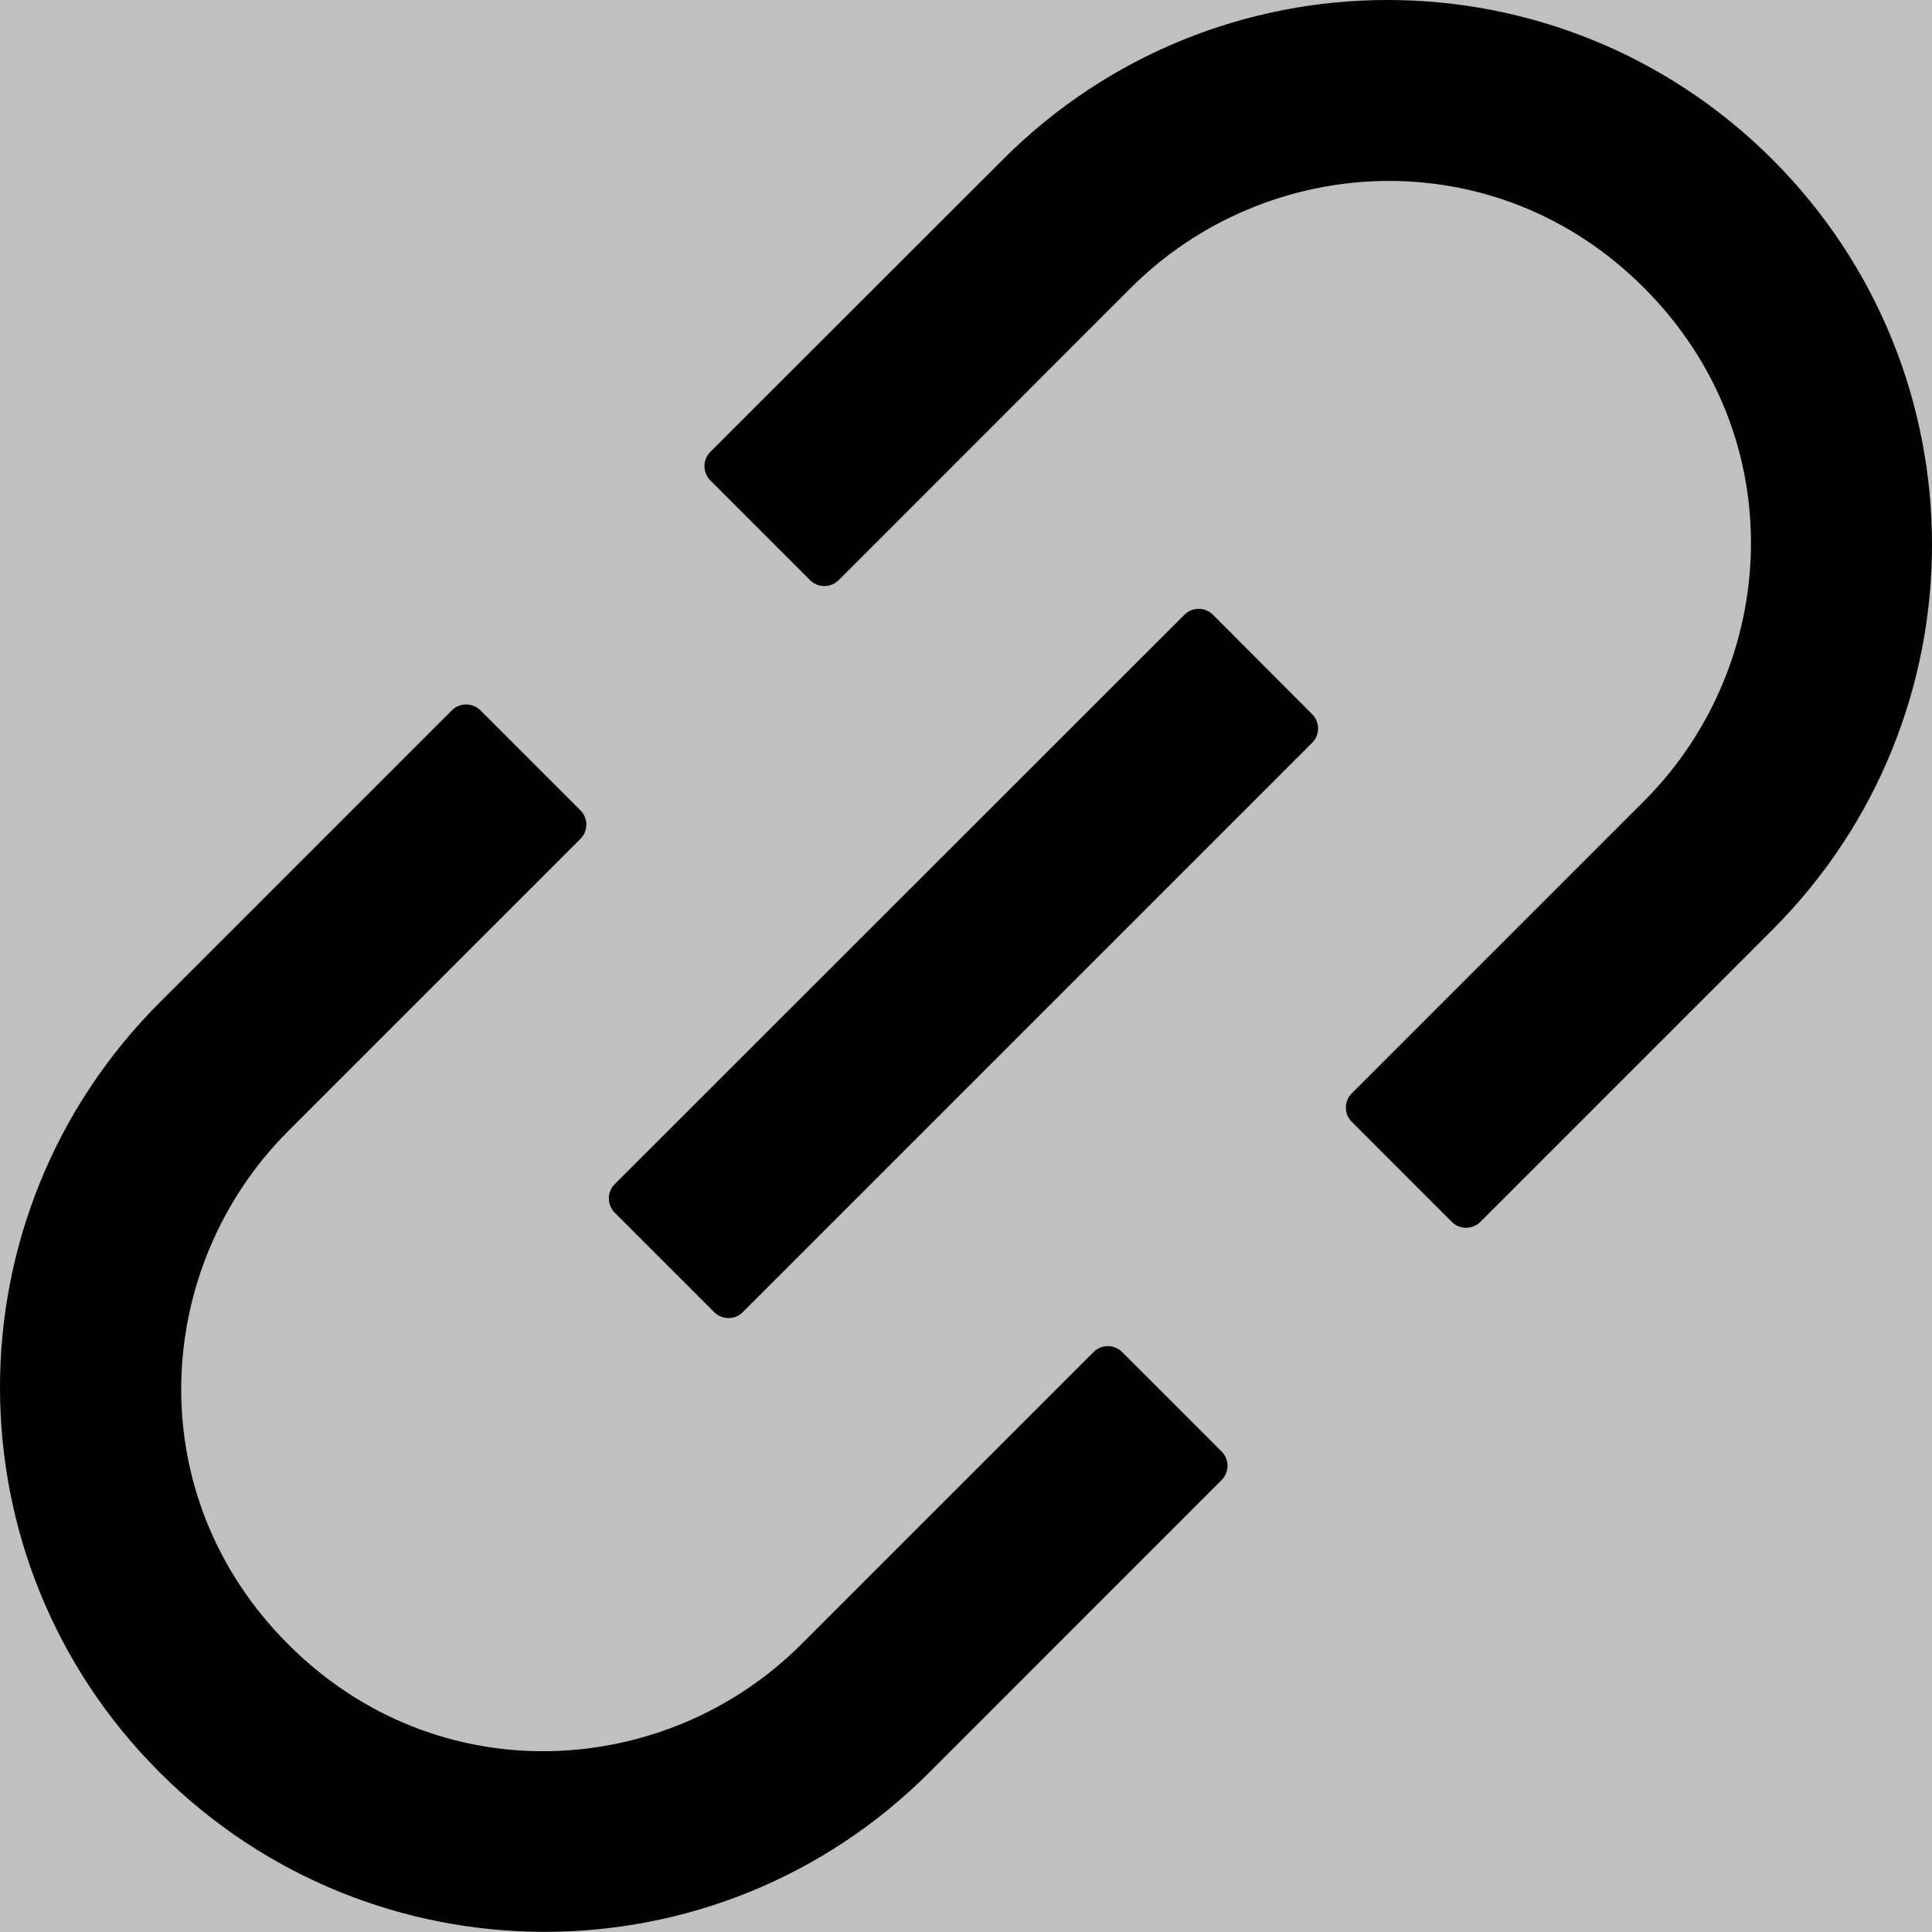
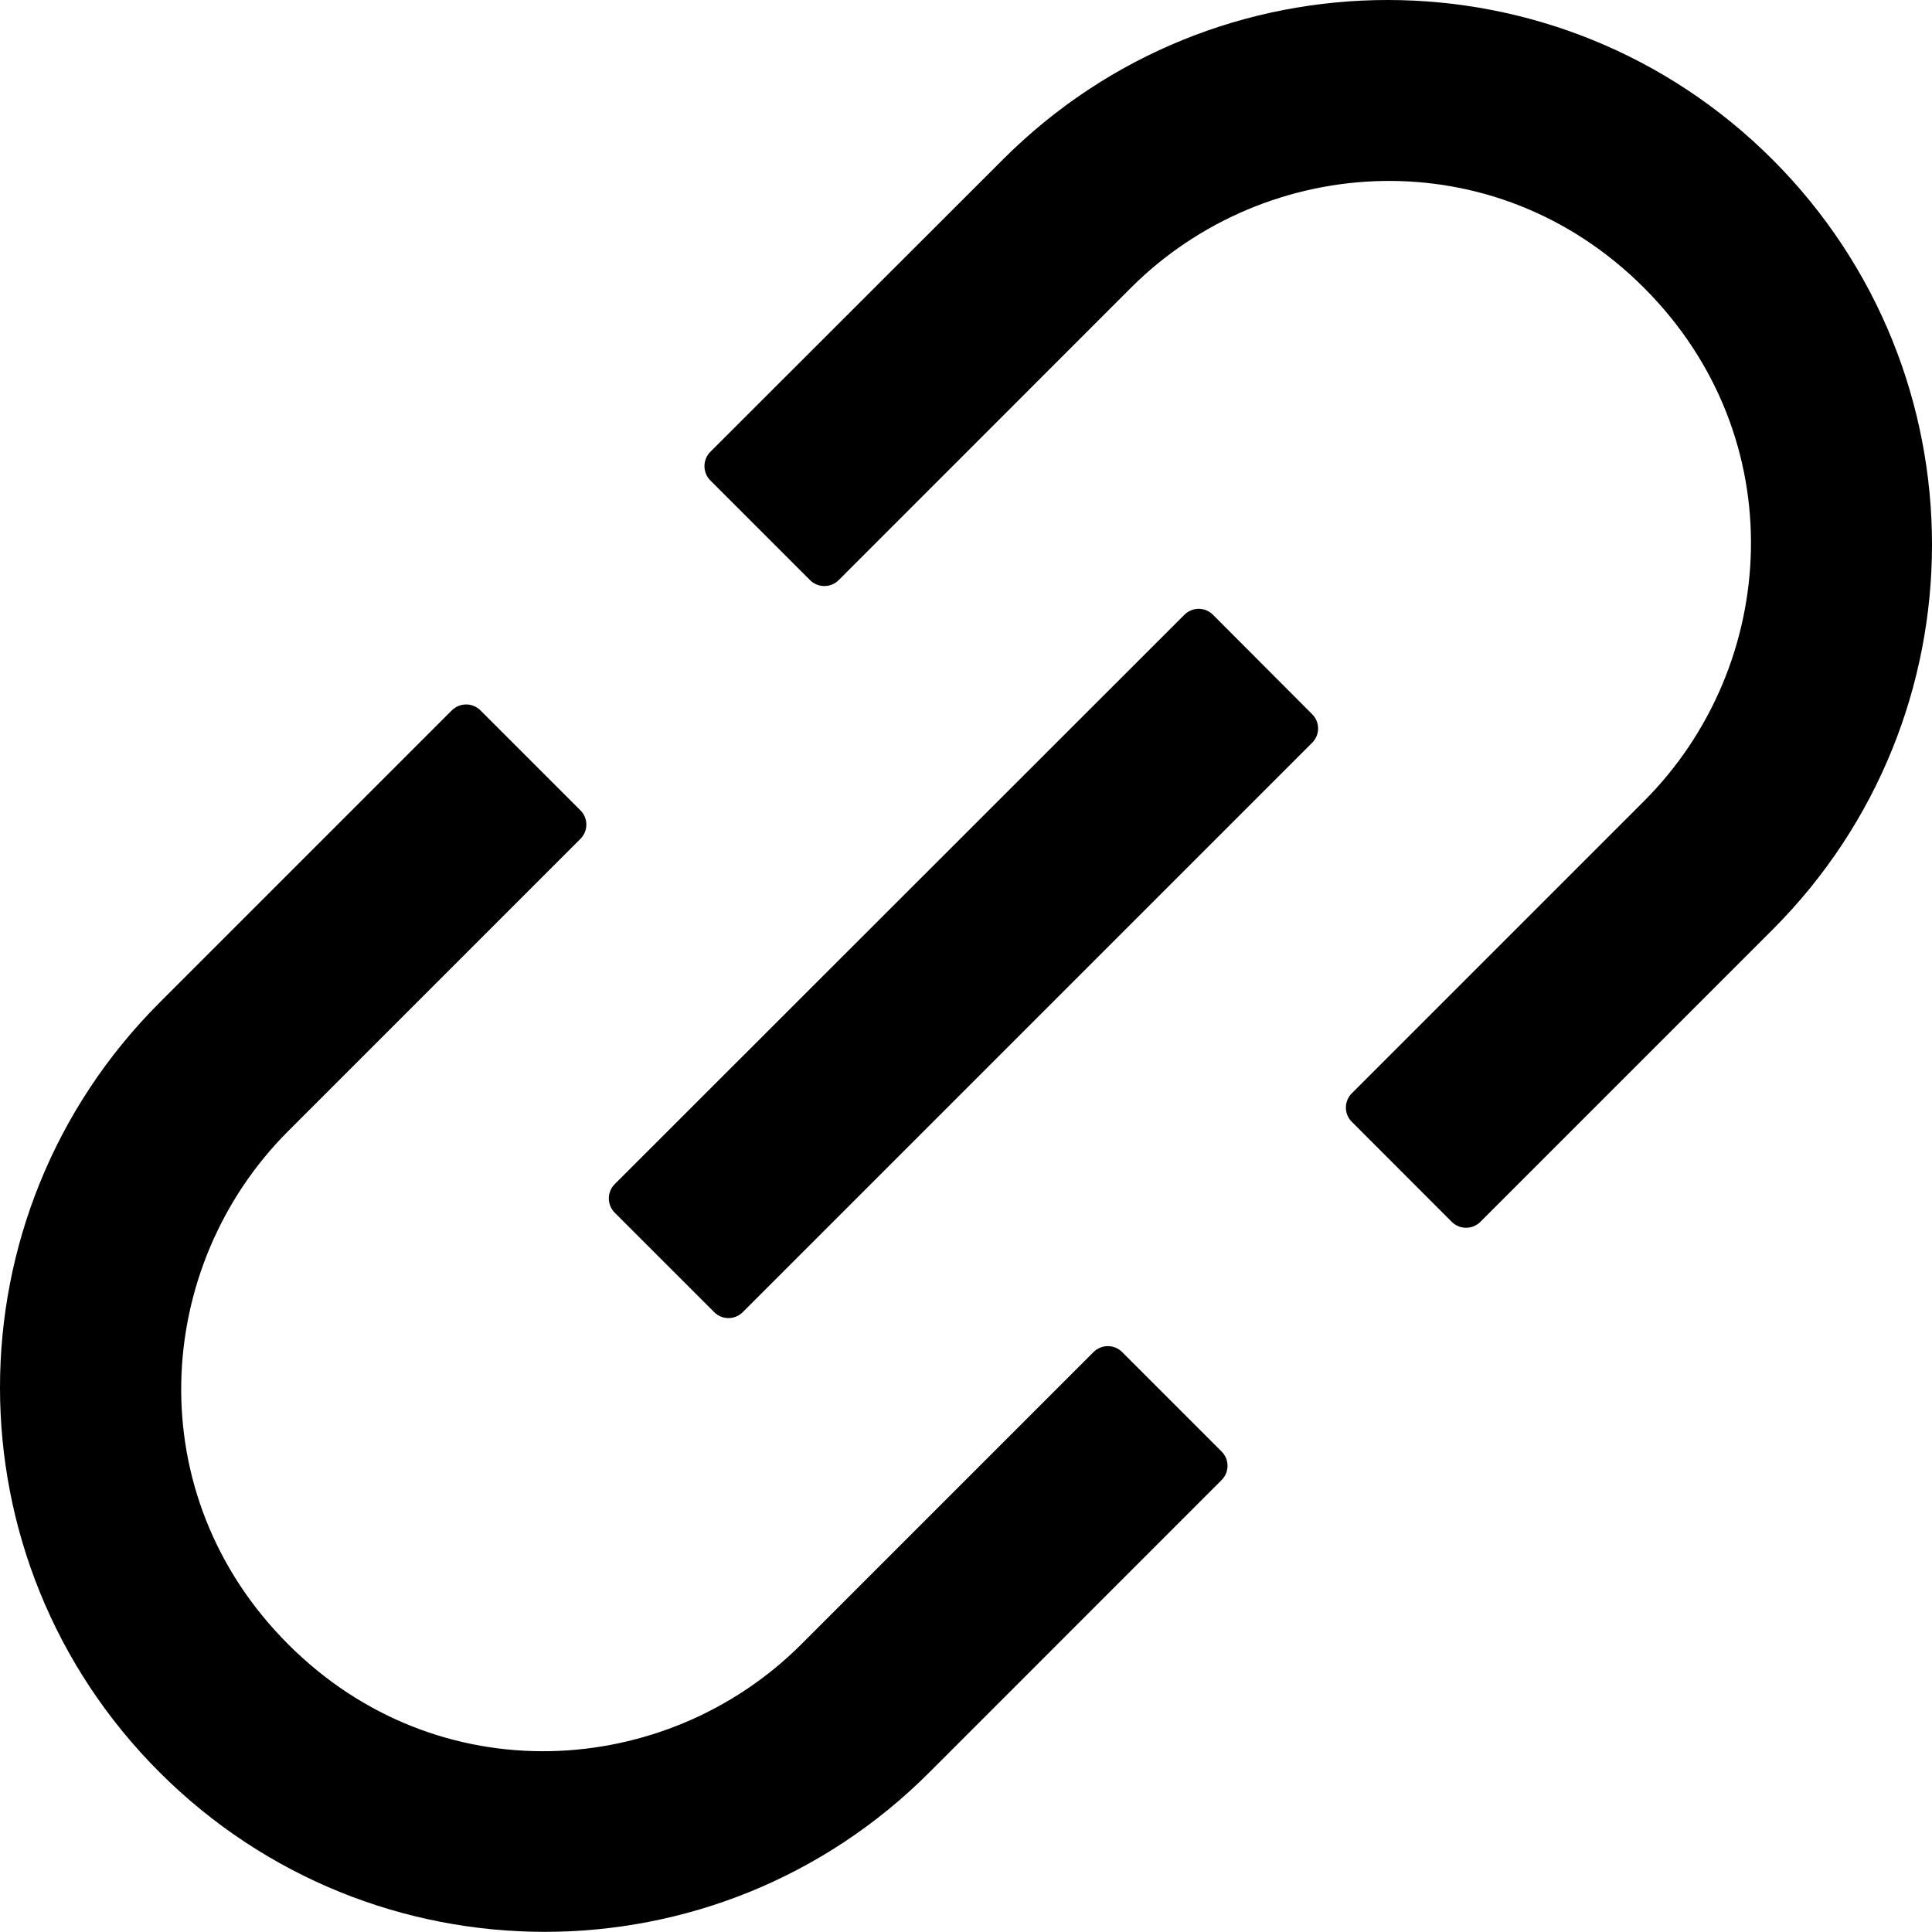
<svg xmlns="http://www.w3.org/2000/svg" width="24" height="24" viewBox="0 0 24 24" fill="none">
-   <rect width="24" height="24" fill="#C0C0C0" />
  <path d="M13.939 16.795C13.892 16.748 13.828 16.722 13.762 16.722C13.696 16.722 13.633 16.748 13.585 16.795L9.954 20.426C8.273 22.107 5.436 22.285 3.58 20.426C1.72 18.567 1.898 15.732 3.58 14.051L7.211 10.42C7.308 10.323 7.308 10.164 7.211 10.067L5.967 8.823C5.92 8.777 5.857 8.751 5.79 8.751C5.724 8.751 5.661 8.777 5.614 8.823L1.983 12.454C-0.661 15.098 -0.661 19.376 1.983 22.017C4.626 24.657 8.904 24.66 11.545 22.017L15.176 18.385C15.273 18.288 15.273 18.129 15.176 18.032L13.939 16.795ZM22.02 1.983C19.376 -0.661 15.098 -0.661 12.457 1.983L8.823 5.614C8.777 5.661 8.751 5.724 8.751 5.79C8.751 5.857 8.777 5.92 8.823 5.967L10.064 7.208C10.161 7.304 10.32 7.304 10.417 7.208L14.048 3.576C15.729 1.895 18.567 1.717 20.423 3.576C22.282 5.436 22.104 8.27 20.423 9.951L16.792 13.582C16.745 13.629 16.719 13.693 16.719 13.759C16.719 13.825 16.745 13.889 16.792 13.935L18.035 15.179C18.132 15.276 18.292 15.276 18.389 15.179L22.02 11.548C24.66 8.904 24.66 4.626 22.02 1.983ZM15.067 7.636C15.02 7.589 14.956 7.563 14.89 7.563C14.824 7.563 14.761 7.589 14.714 7.636L7.636 14.71C7.589 14.757 7.563 14.821 7.563 14.887C7.563 14.953 7.589 15.017 7.636 15.064L8.873 16.301C8.97 16.398 9.129 16.398 9.226 16.301L16.301 9.226C16.398 9.129 16.398 8.97 16.301 8.873L15.067 7.636Z" fill="black" />
</svg>
